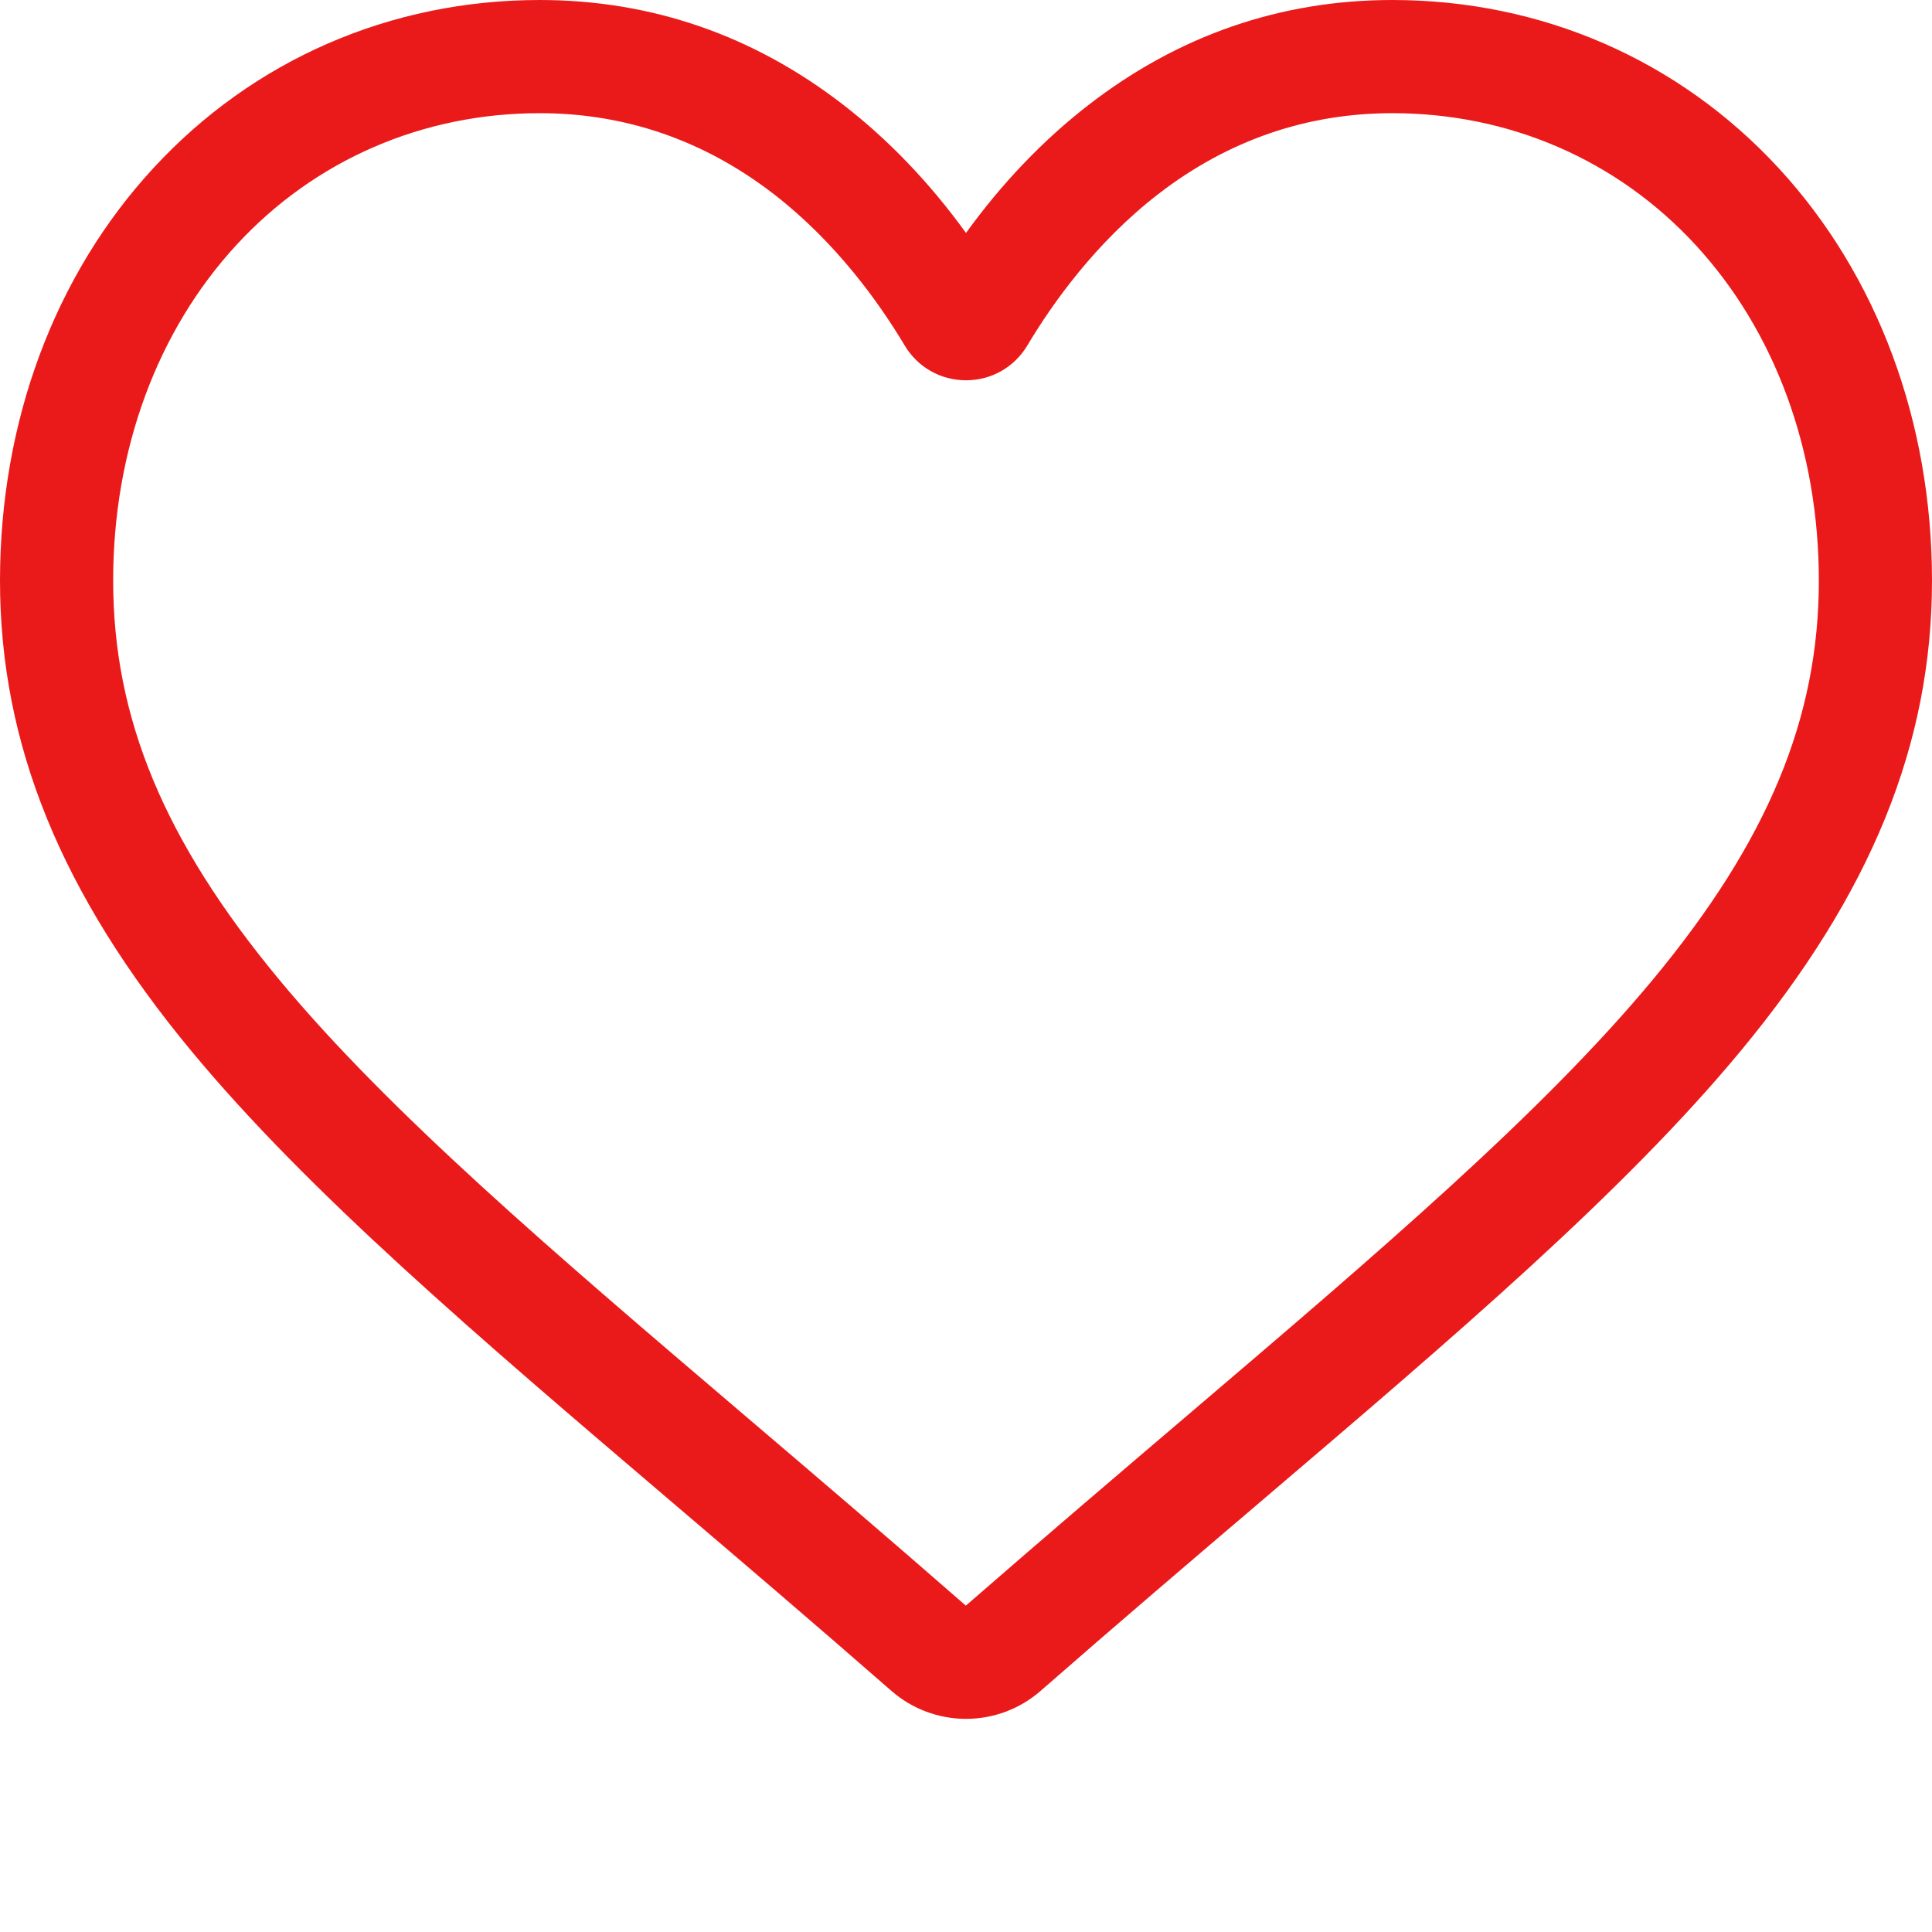
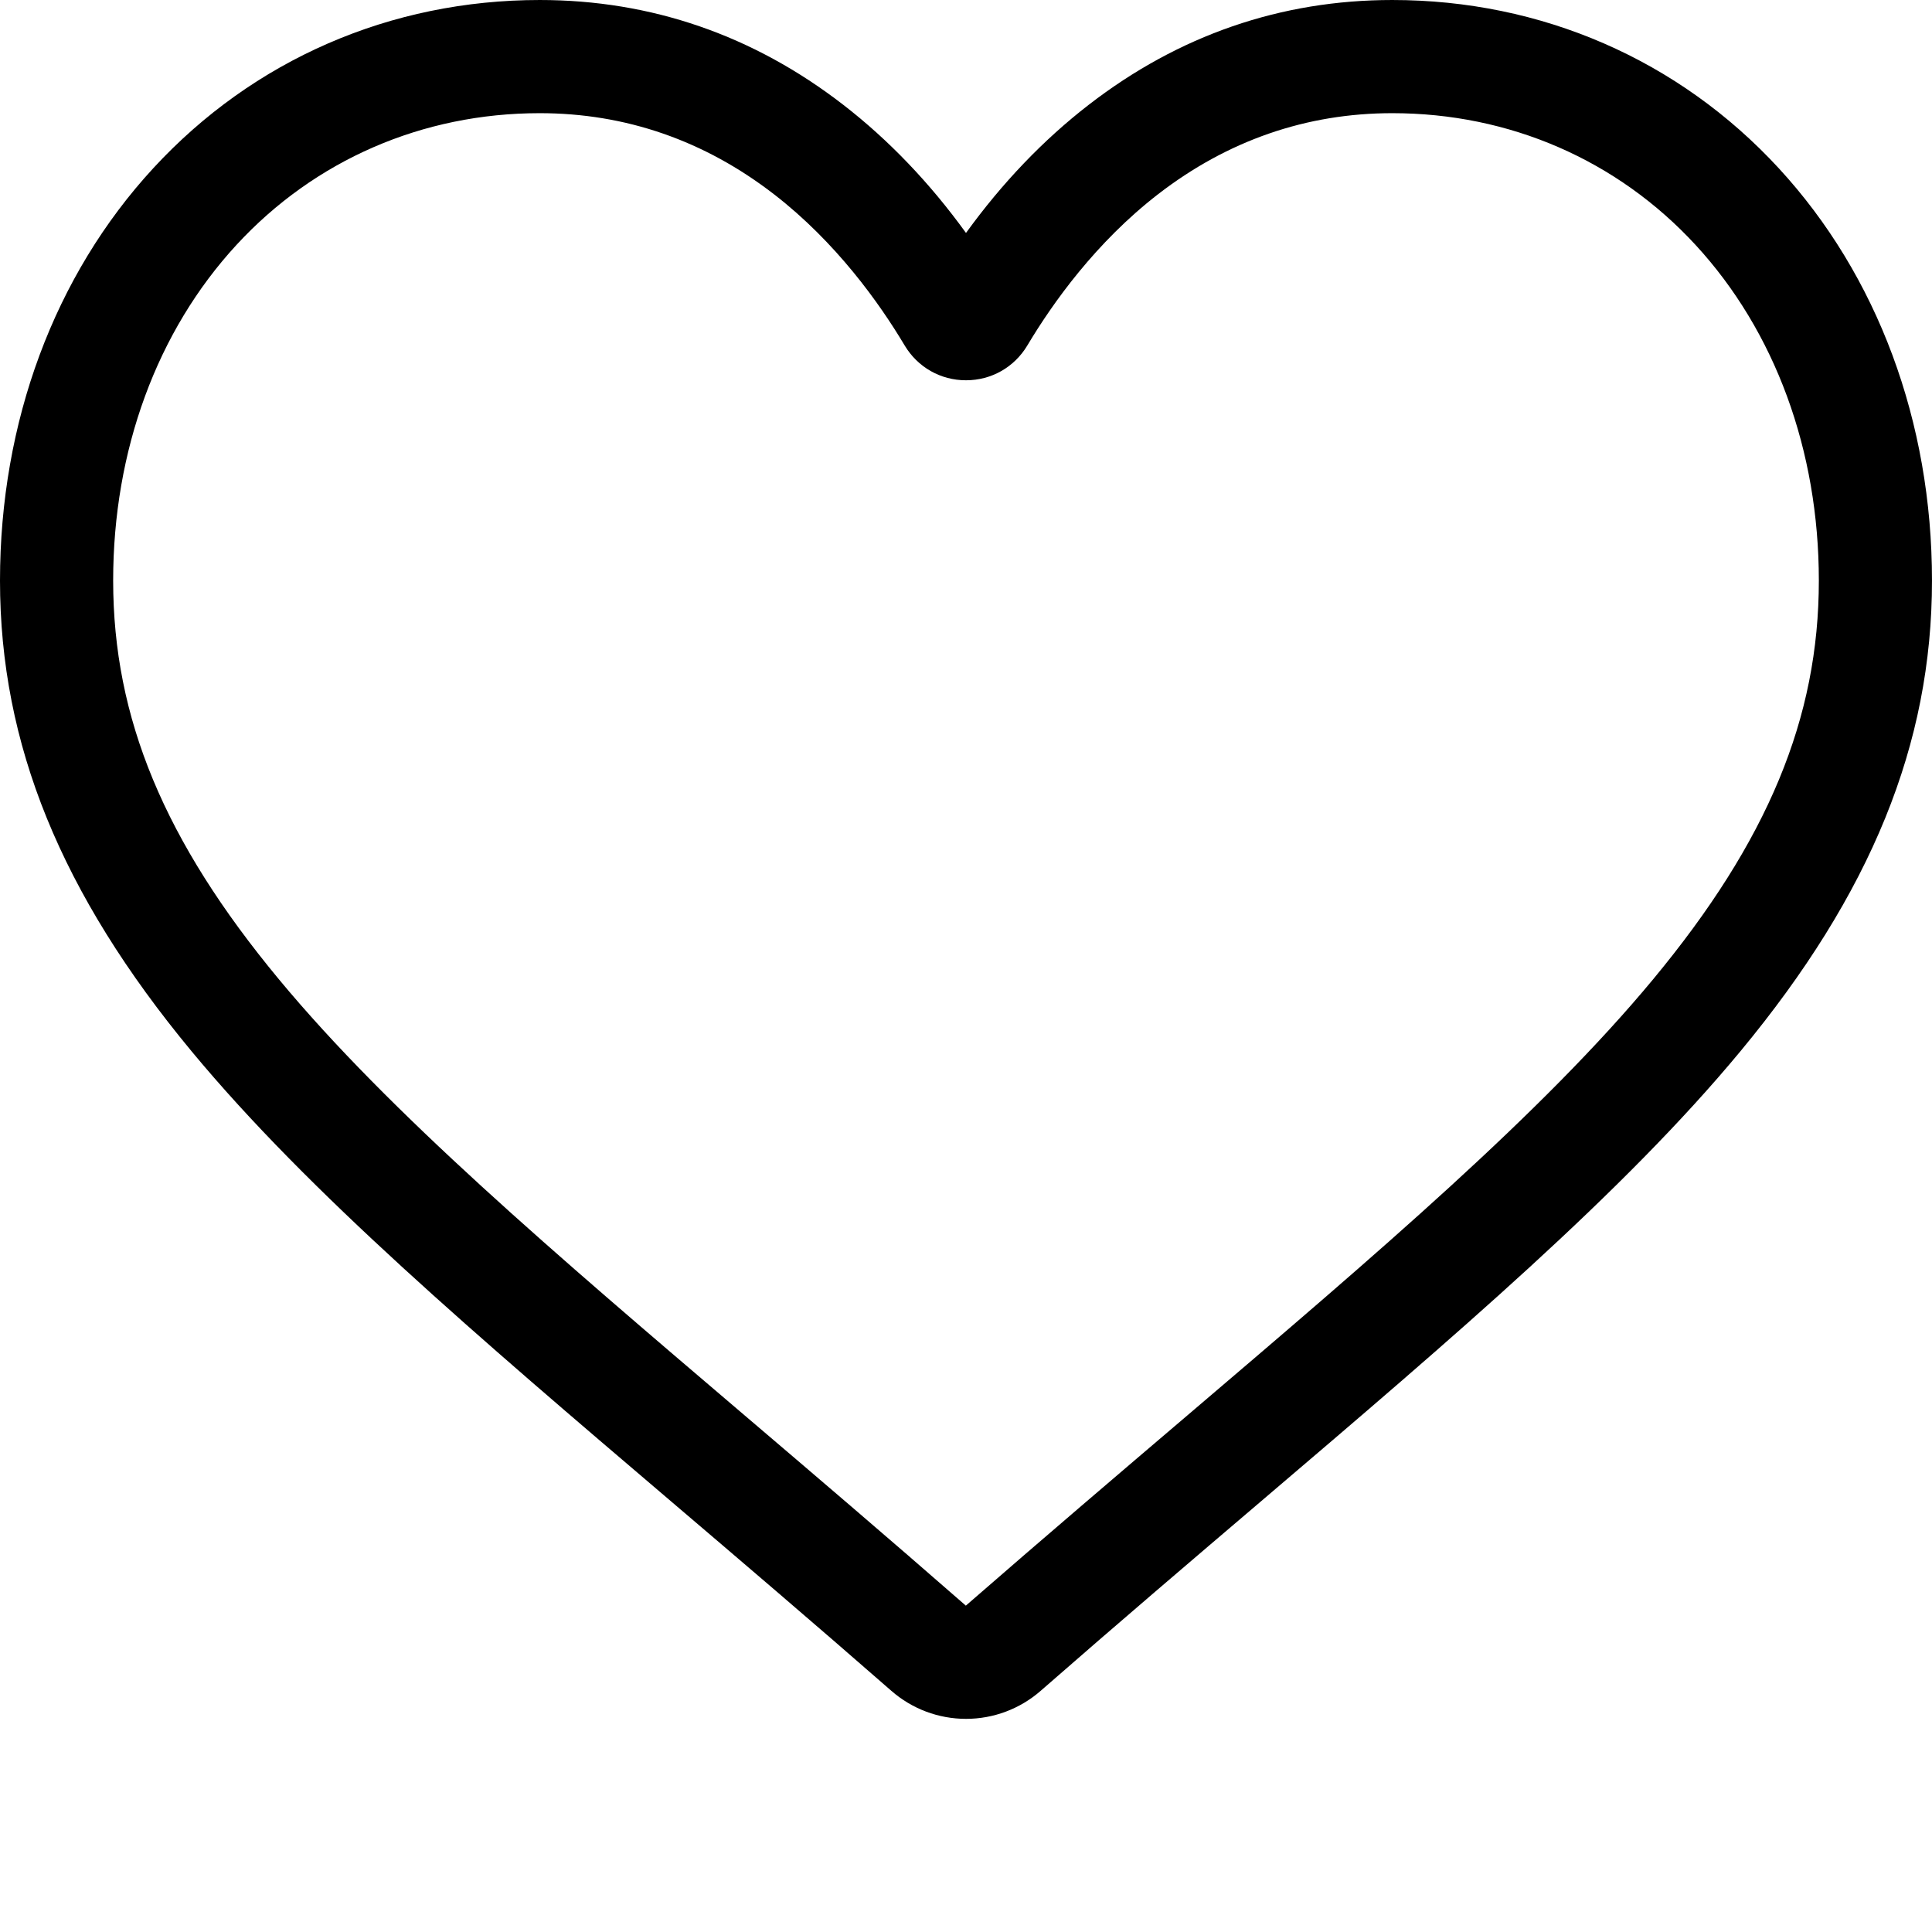
<svg xmlns="http://www.w3.org/2000/svg" width="512.001" height="512" style="">
  <rect id="backgroundrect" width="100%" height="100%" x="0" y="0" fill="none" stroke="none" />
  <g class="currentLayer" style="">
-     <path d="m256 455.516c-7.289 0-14.316-2.641-19.793-7.438-20.684-18.086-40.625-35.082-58.219-50.074l-.09-.078c-51.582-43.957-96.125-81.918-127.117-119.312-34.645-41.805-50.781-81.441-50.781-124.742 0-42.07 14.426-80.883 40.617-109.293 26.504-28.746 62.871-44.578 102.414-44.578 29.555 0 56.621 9.344 80.445 27.77 12.023 9.301 22.922 20.684 32.523 33.961 9.605-13.277 20.5-24.66 32.527-33.961 23.824-18.426 50.891-27.77 80.445-27.77 39.539 0 75.91 15.832 102.414 44.578 26.191 28.41 40.613 67.223 40.613 109.293 0 43.301-16.133 82.938-50.777 124.738-30.992 37.398-75.531 75.355-127.105 119.309-17.625 15.016-37.598 32.039-58.328 50.168-5.473 4.789-12.504 7.43-19.789 7.43zm-112.969-425.523c-31.066 0-59.605 12.398-80.367 34.914-21.07 22.855-32.676 54.449-32.676 88.965 0 36.418 13.535 68.988 43.883 105.605 29.332 35.395 72.961 72.574 123.477 115.625l.094.078c17.66 15.051 37.68 32.113 58.516 50.332 20.961-18.254 41.012-35.344 58.707-50.418 50.512-43.051 94.137-80.223 123.469-115.617 30.344-36.617 43.879-69.188 43.879-105.605 0-34.516-11.605-66.109-32.676-88.965-20.758-22.516-49.301-34.914-80.363-34.914-22.758 0-43.652 7.234-62.102 21.5-16.441 12.719-27.895 28.797-34.609 40.047-3.453 5.785-9.531 9.238-16.262 9.238s-12.809-3.453-16.262-9.238c-6.711-11.25-18.164-27.328-34.609-40.047-18.449-14.266-39.344-21.5-62.098-21.5zm0 0" id="svg_1" class="selected" fill="#eb1a1a" fill-opacity="1" stroke-width="255" stroke="none" />
+     <path d="m256 455.516c-7.289 0-14.316-2.641-19.793-7.438-20.684-18.086-40.625-35.082-58.219-50.074l-.09-.078c-51.582-43.957-96.125-81.918-127.117-119.312-34.645-41.805-50.781-81.441-50.781-124.742 0-42.07 14.426-80.883 40.617-109.293 26.504-28.746 62.871-44.578 102.414-44.578 29.555 0 56.621 9.344 80.445 27.77 12.023 9.301 22.922 20.684 32.523 33.961 9.605-13.277 20.5-24.66 32.527-33.961 23.824-18.426 50.891-27.77 80.445-27.77 39.539 0 75.91 15.832 102.414 44.578 26.191 28.41 40.613 67.223 40.613 109.293 0 43.301-16.133 82.938-50.777 124.738-30.992 37.398-75.531 75.355-127.105 119.309-17.625 15.016-37.598 32.039-58.328 50.168-5.473 4.789-12.504 7.43-19.789 7.43zm-112.969-425.523c-31.066 0-59.605 12.398-80.367 34.914-21.07 22.855-32.676 54.449-32.676 88.965 0 36.418 13.535 68.988 43.883 105.605 29.332 35.395 72.961 72.574 123.477 115.625l.094.078c17.66 15.051 37.68 32.113 58.516 50.332 20.961-18.254 41.012-35.344 58.707-50.418 50.512-43.051 94.137-80.223 123.469-115.617 30.344-36.617 43.879-69.188 43.879-105.605 0-34.516-11.605-66.109-32.676-88.965-20.758-22.516-49.301-34.914-80.363-34.914-22.758 0-43.652 7.234-62.102 21.5-16.441 12.719-27.895 28.797-34.609 40.047-3.453 5.785-9.531 9.238-16.262 9.238s-12.809-3.453-16.262-9.238c-6.711-11.25-18.164-27.328-34.609-40.047-18.449-14.266-39.344-21.5-62.098-21.5zm0 0" id="svg_1" class="selected" fill-opacity="1" stroke-width="255" stroke="none" />
  </g>
</svg>
